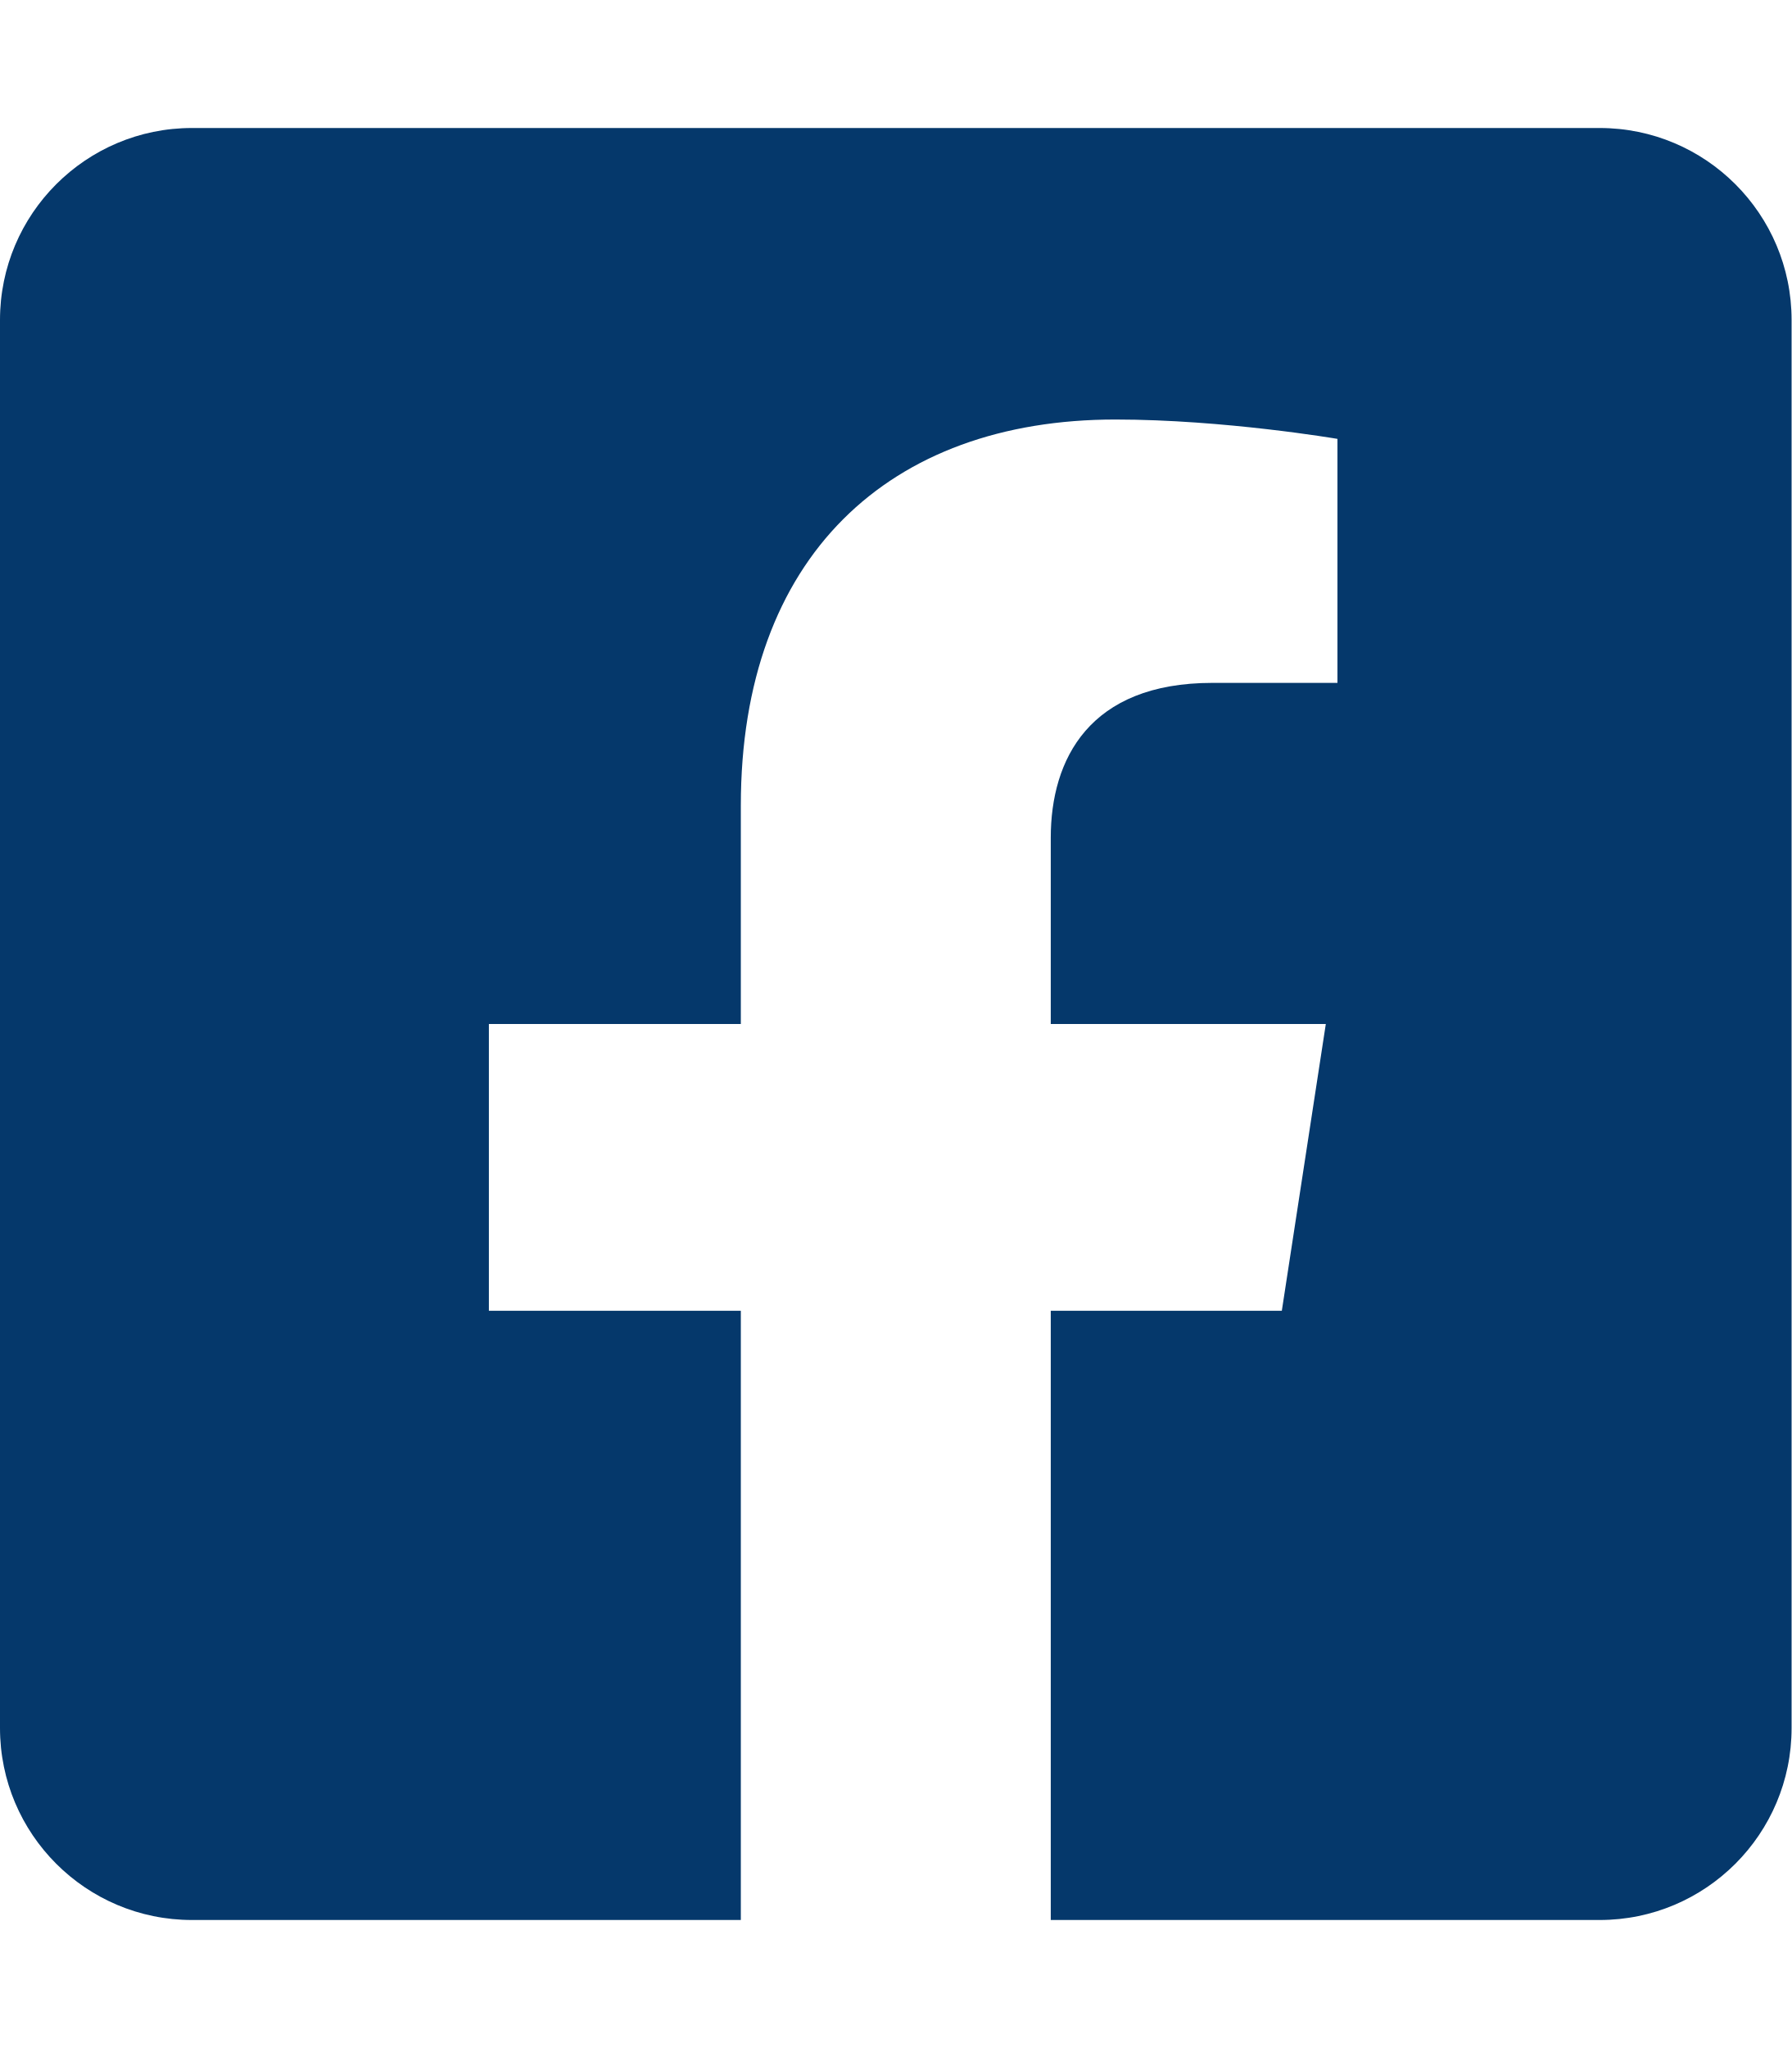
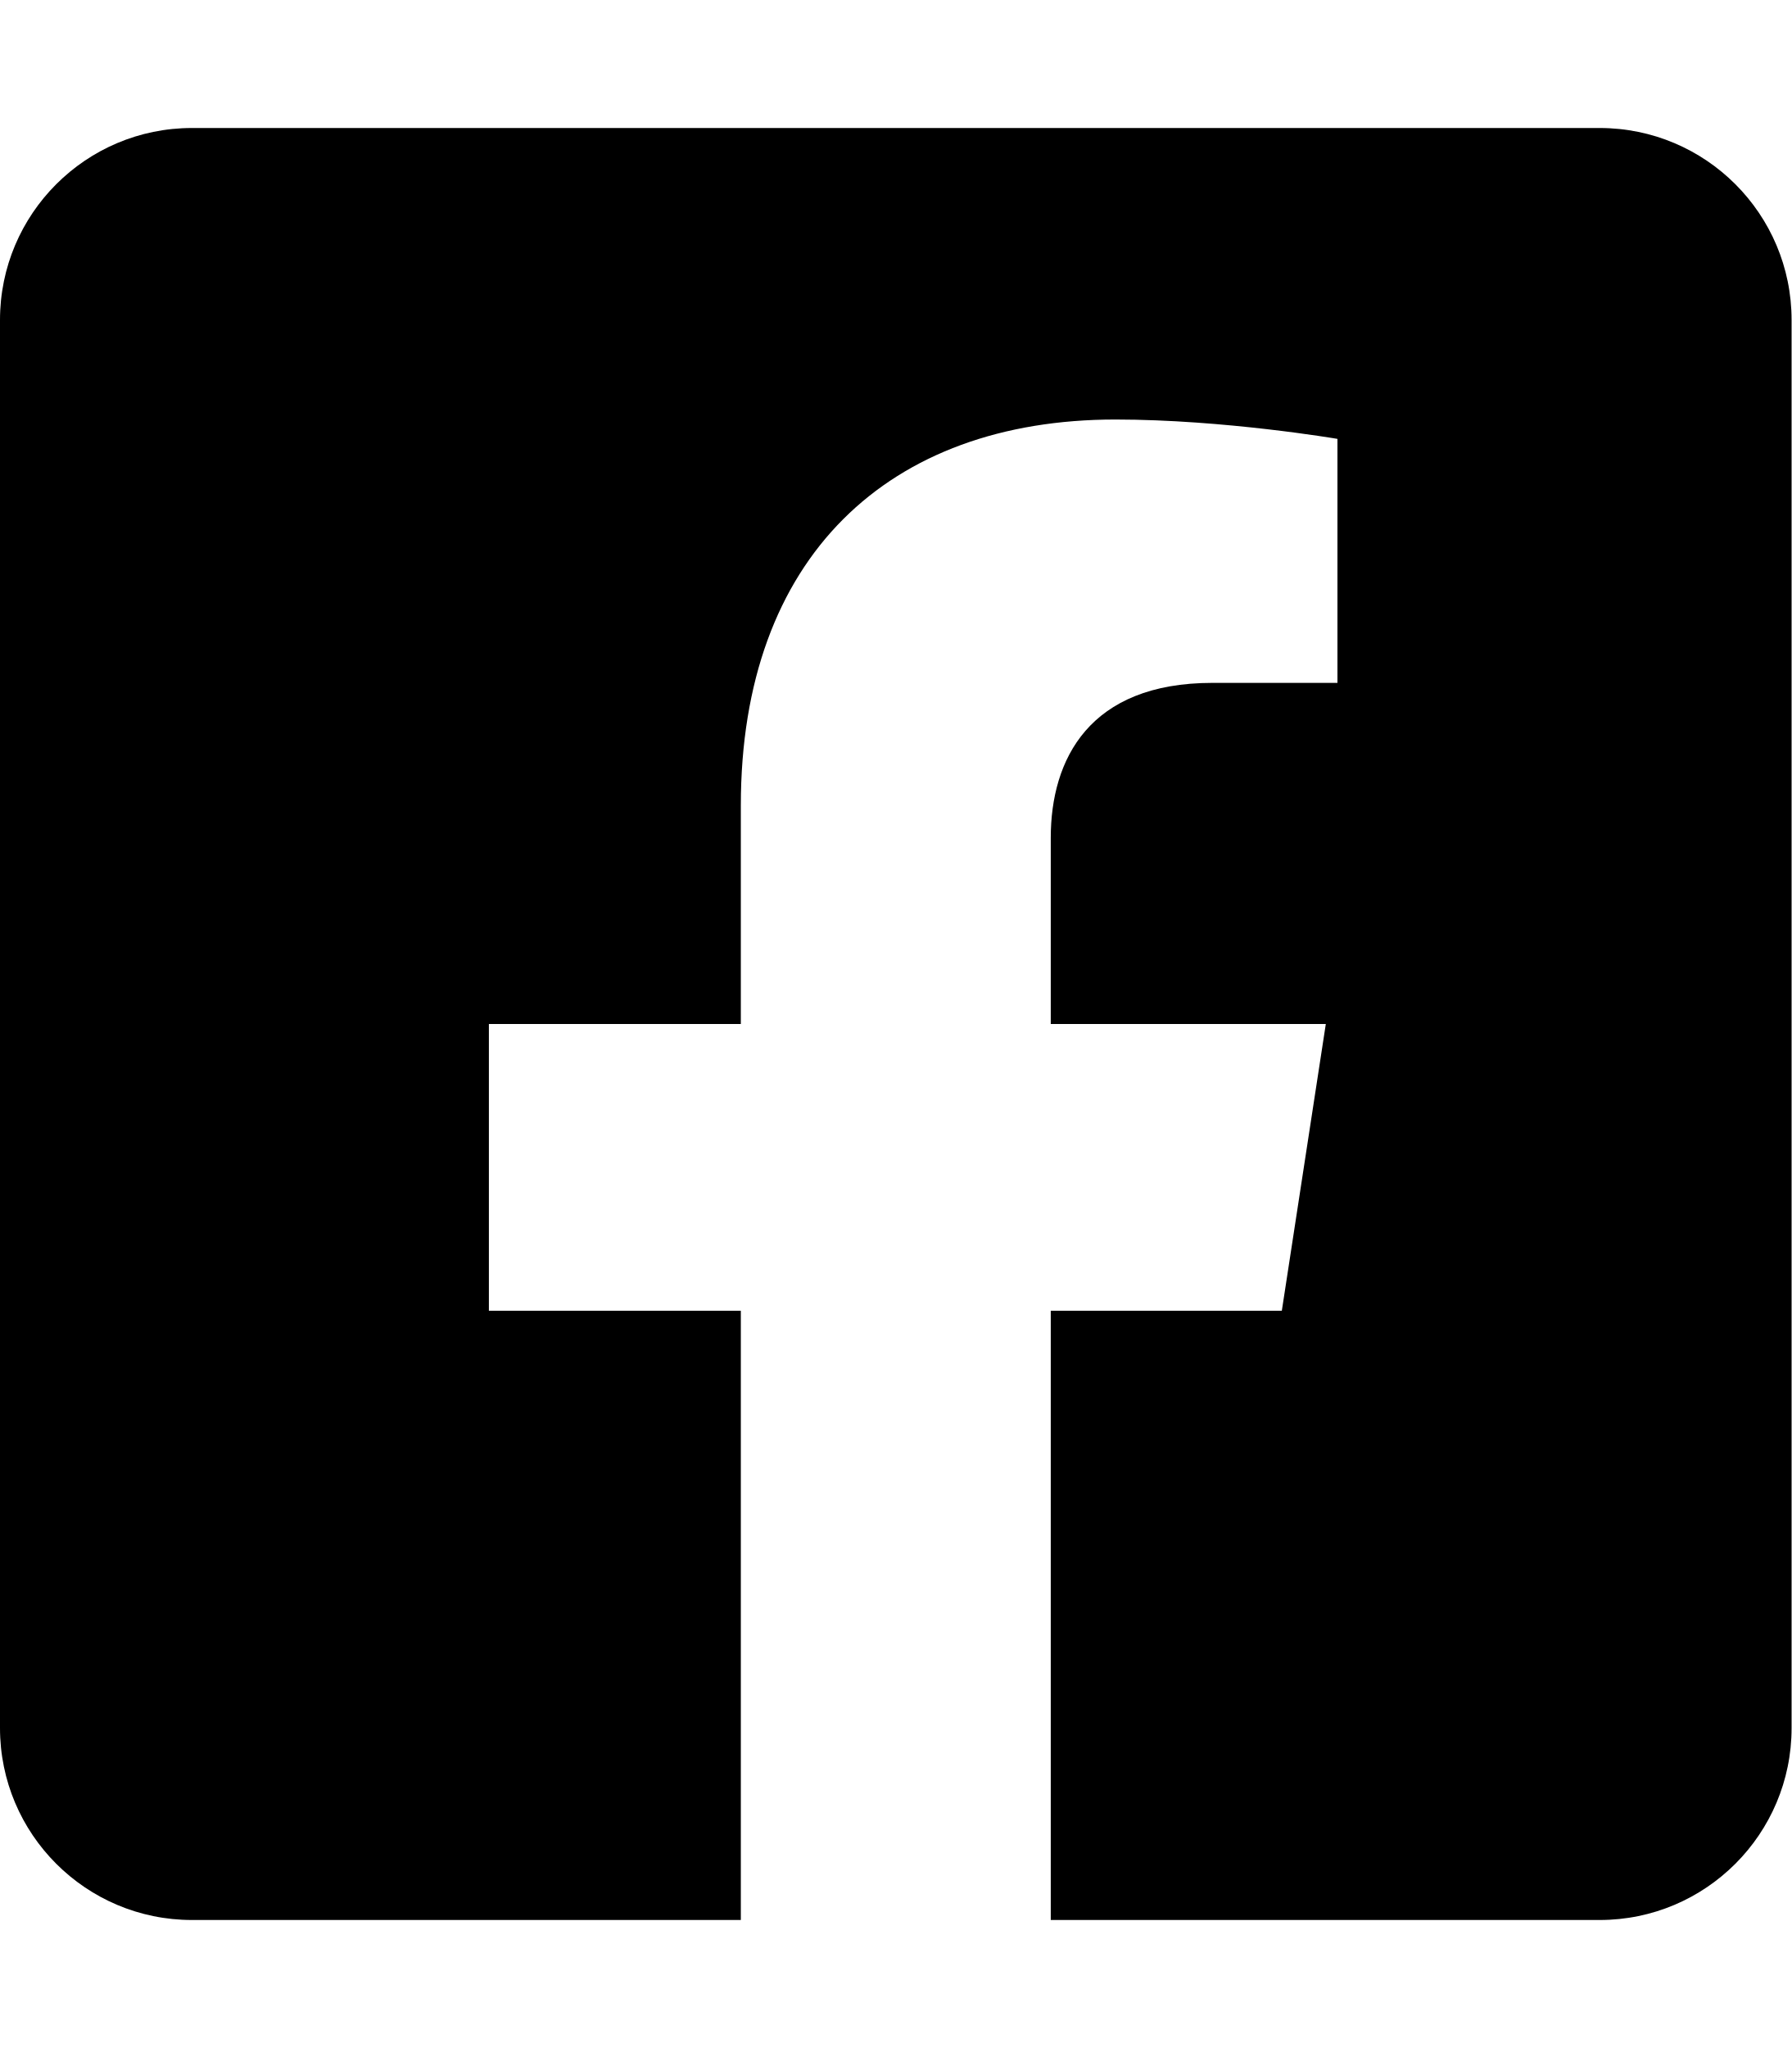
<svg xmlns="http://www.w3.org/2000/svg" aria-hidden="true" focusable="false" data-prefix="fab" data-icon="facebook-square" class="svg-inline--fa fa-facebook-square fa-w-14" role="img" viewBox="0 0 448 512">
-   <path fill="#05386B" d="M400 32H48A48 48 0 0 0 0 80v352a48 48 0 0 0 48 48h137.25V327.69h-63V256h63v-54.64c0-62.15 37-96.48 93.67-96.48 27.14 0 55.52 4.84 55.52 4.84v61h-31.27c-30.81 0-40.42 19.12-40.42 38.73V256h68.78l-11 71.69h-57.78V480H400a48 48 0 0 0 48-48V80a48 48 0 0 0-48-48z" />
+   <path fill="#000" d="M400 32H48A48 48 0 0 0 0 80v352a48 48 0 0 0 48 48h137.25V327.69h-63V256h63v-54.64c0-62.15 37-96.48 93.67-96.48 27.14 0 55.52 4.84 55.52 4.84v61h-31.27c-30.81 0-40.42 19.12-40.42 38.73V256h68.78l-11 71.69h-57.78V480H400a48 48 0 0 0 48-48V80a48 48 0 0 0-48-48z" />
</svg>
